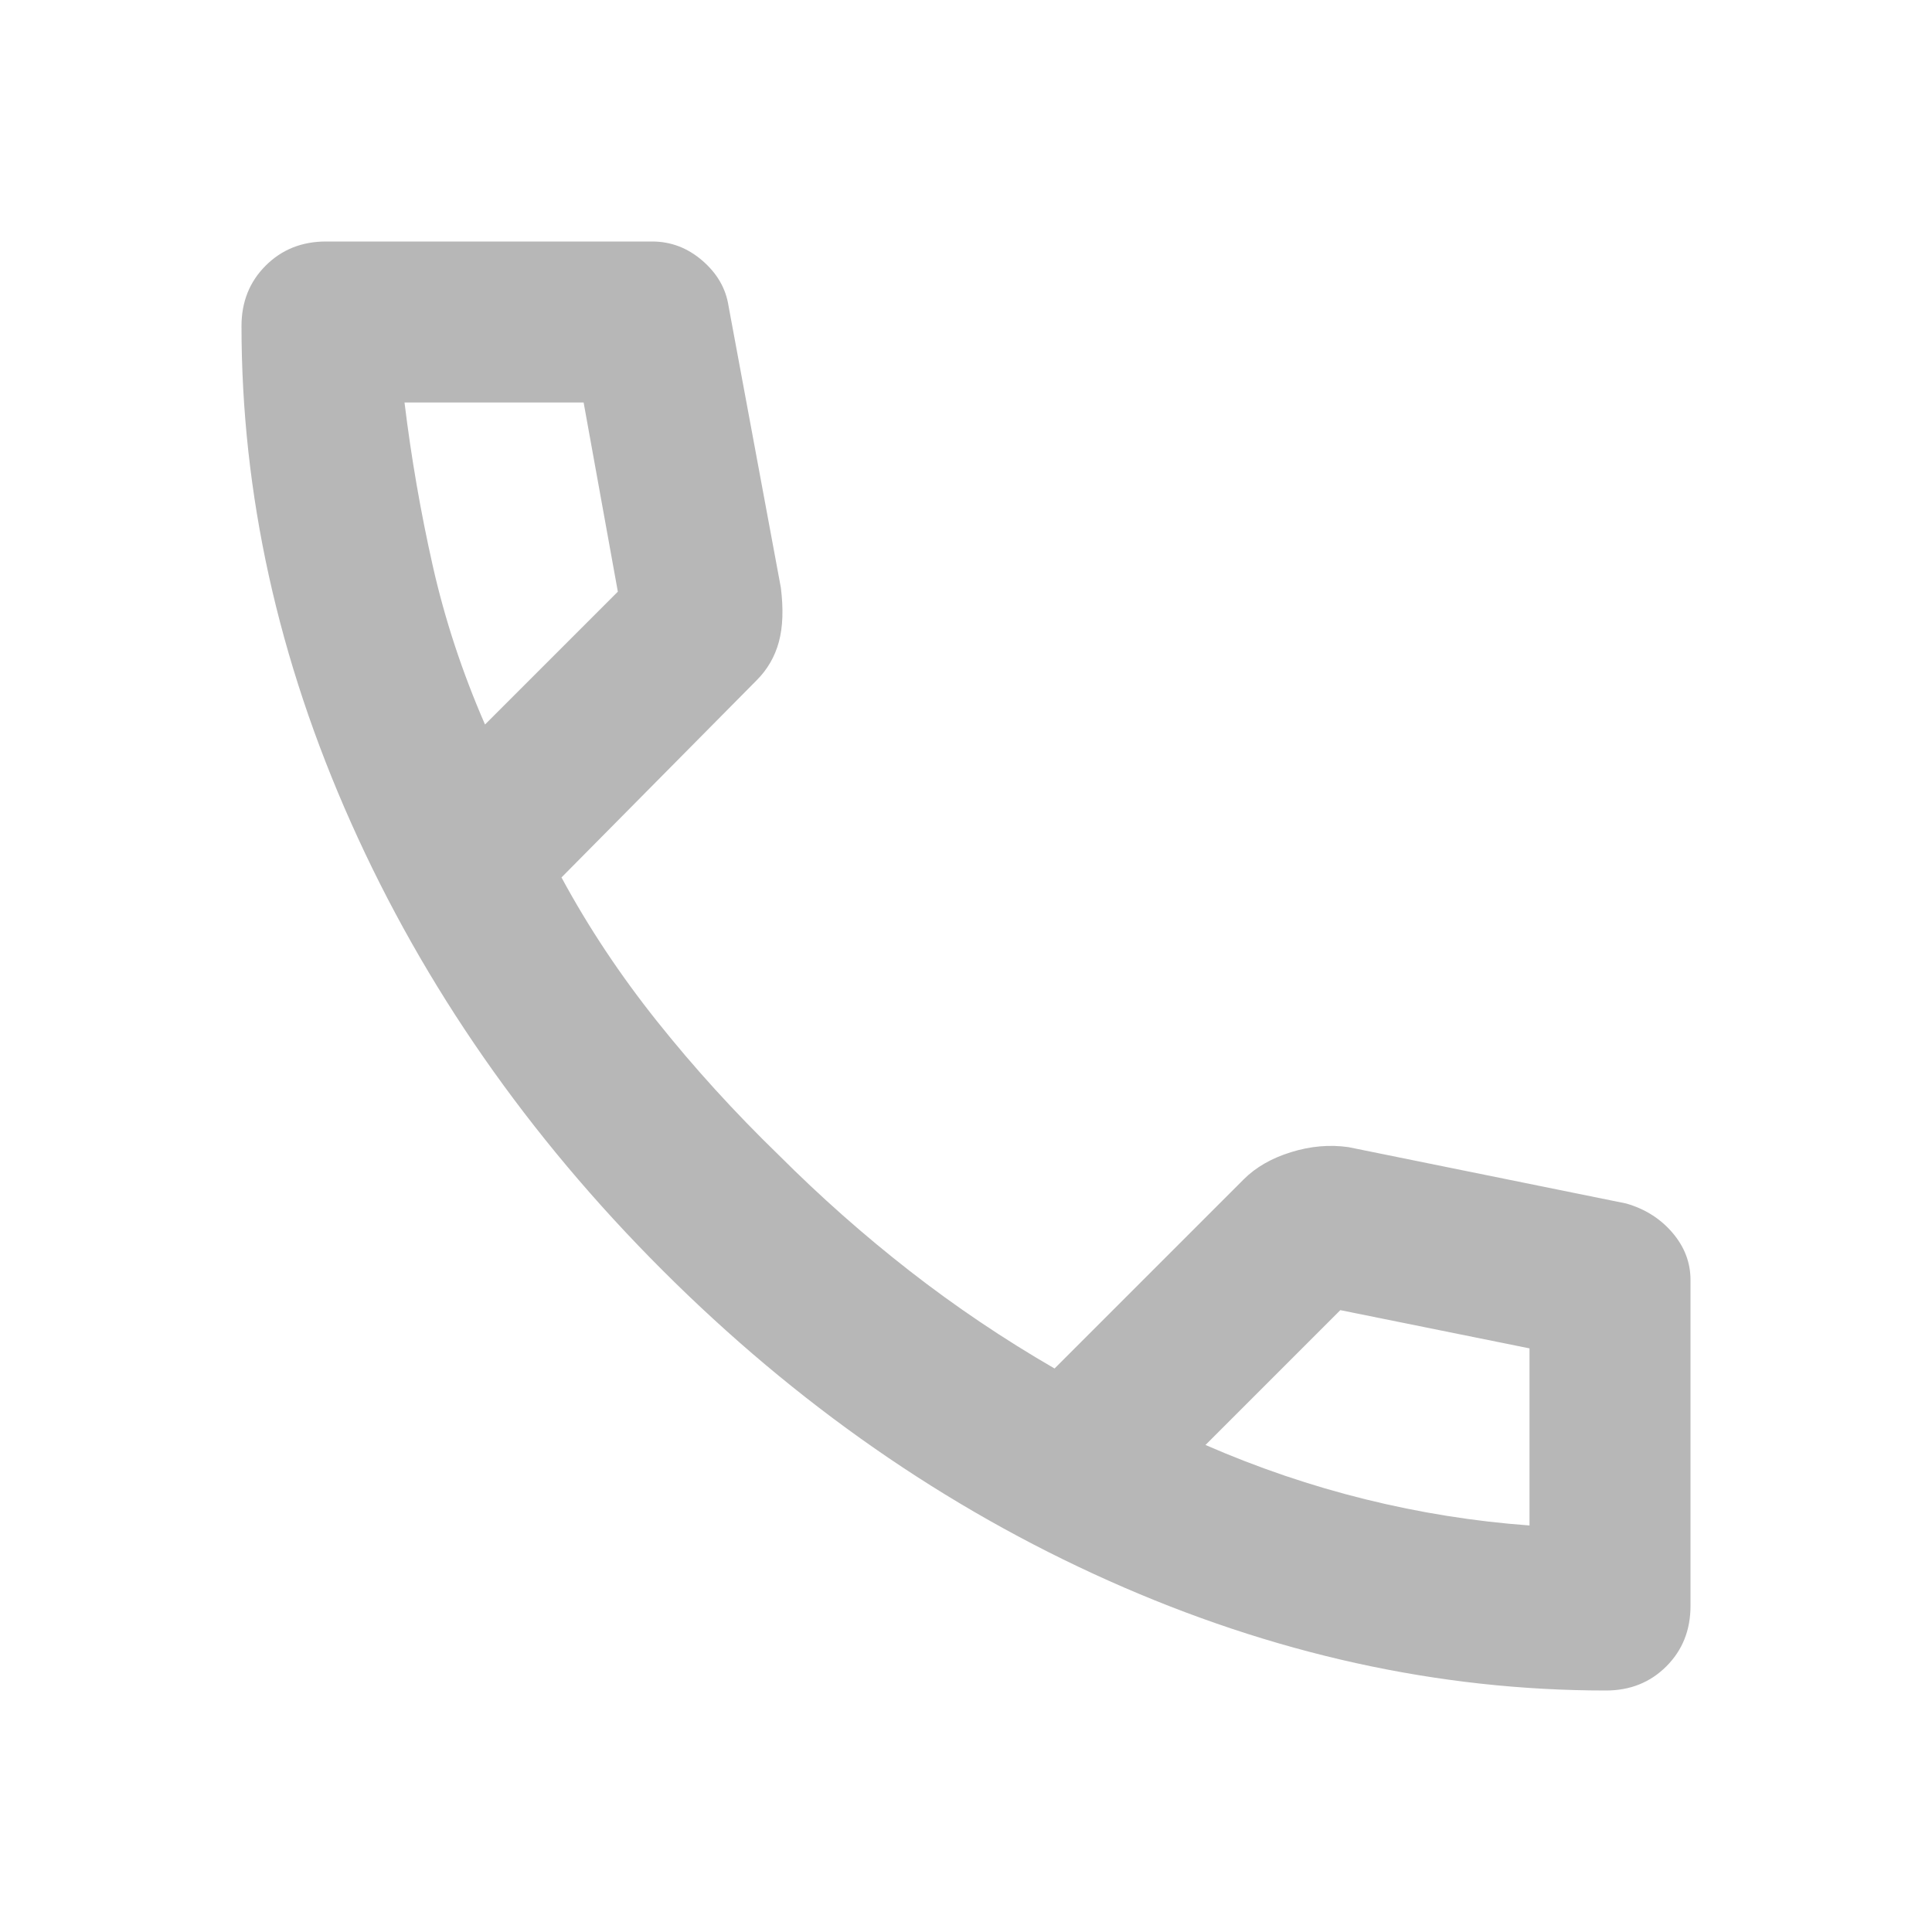
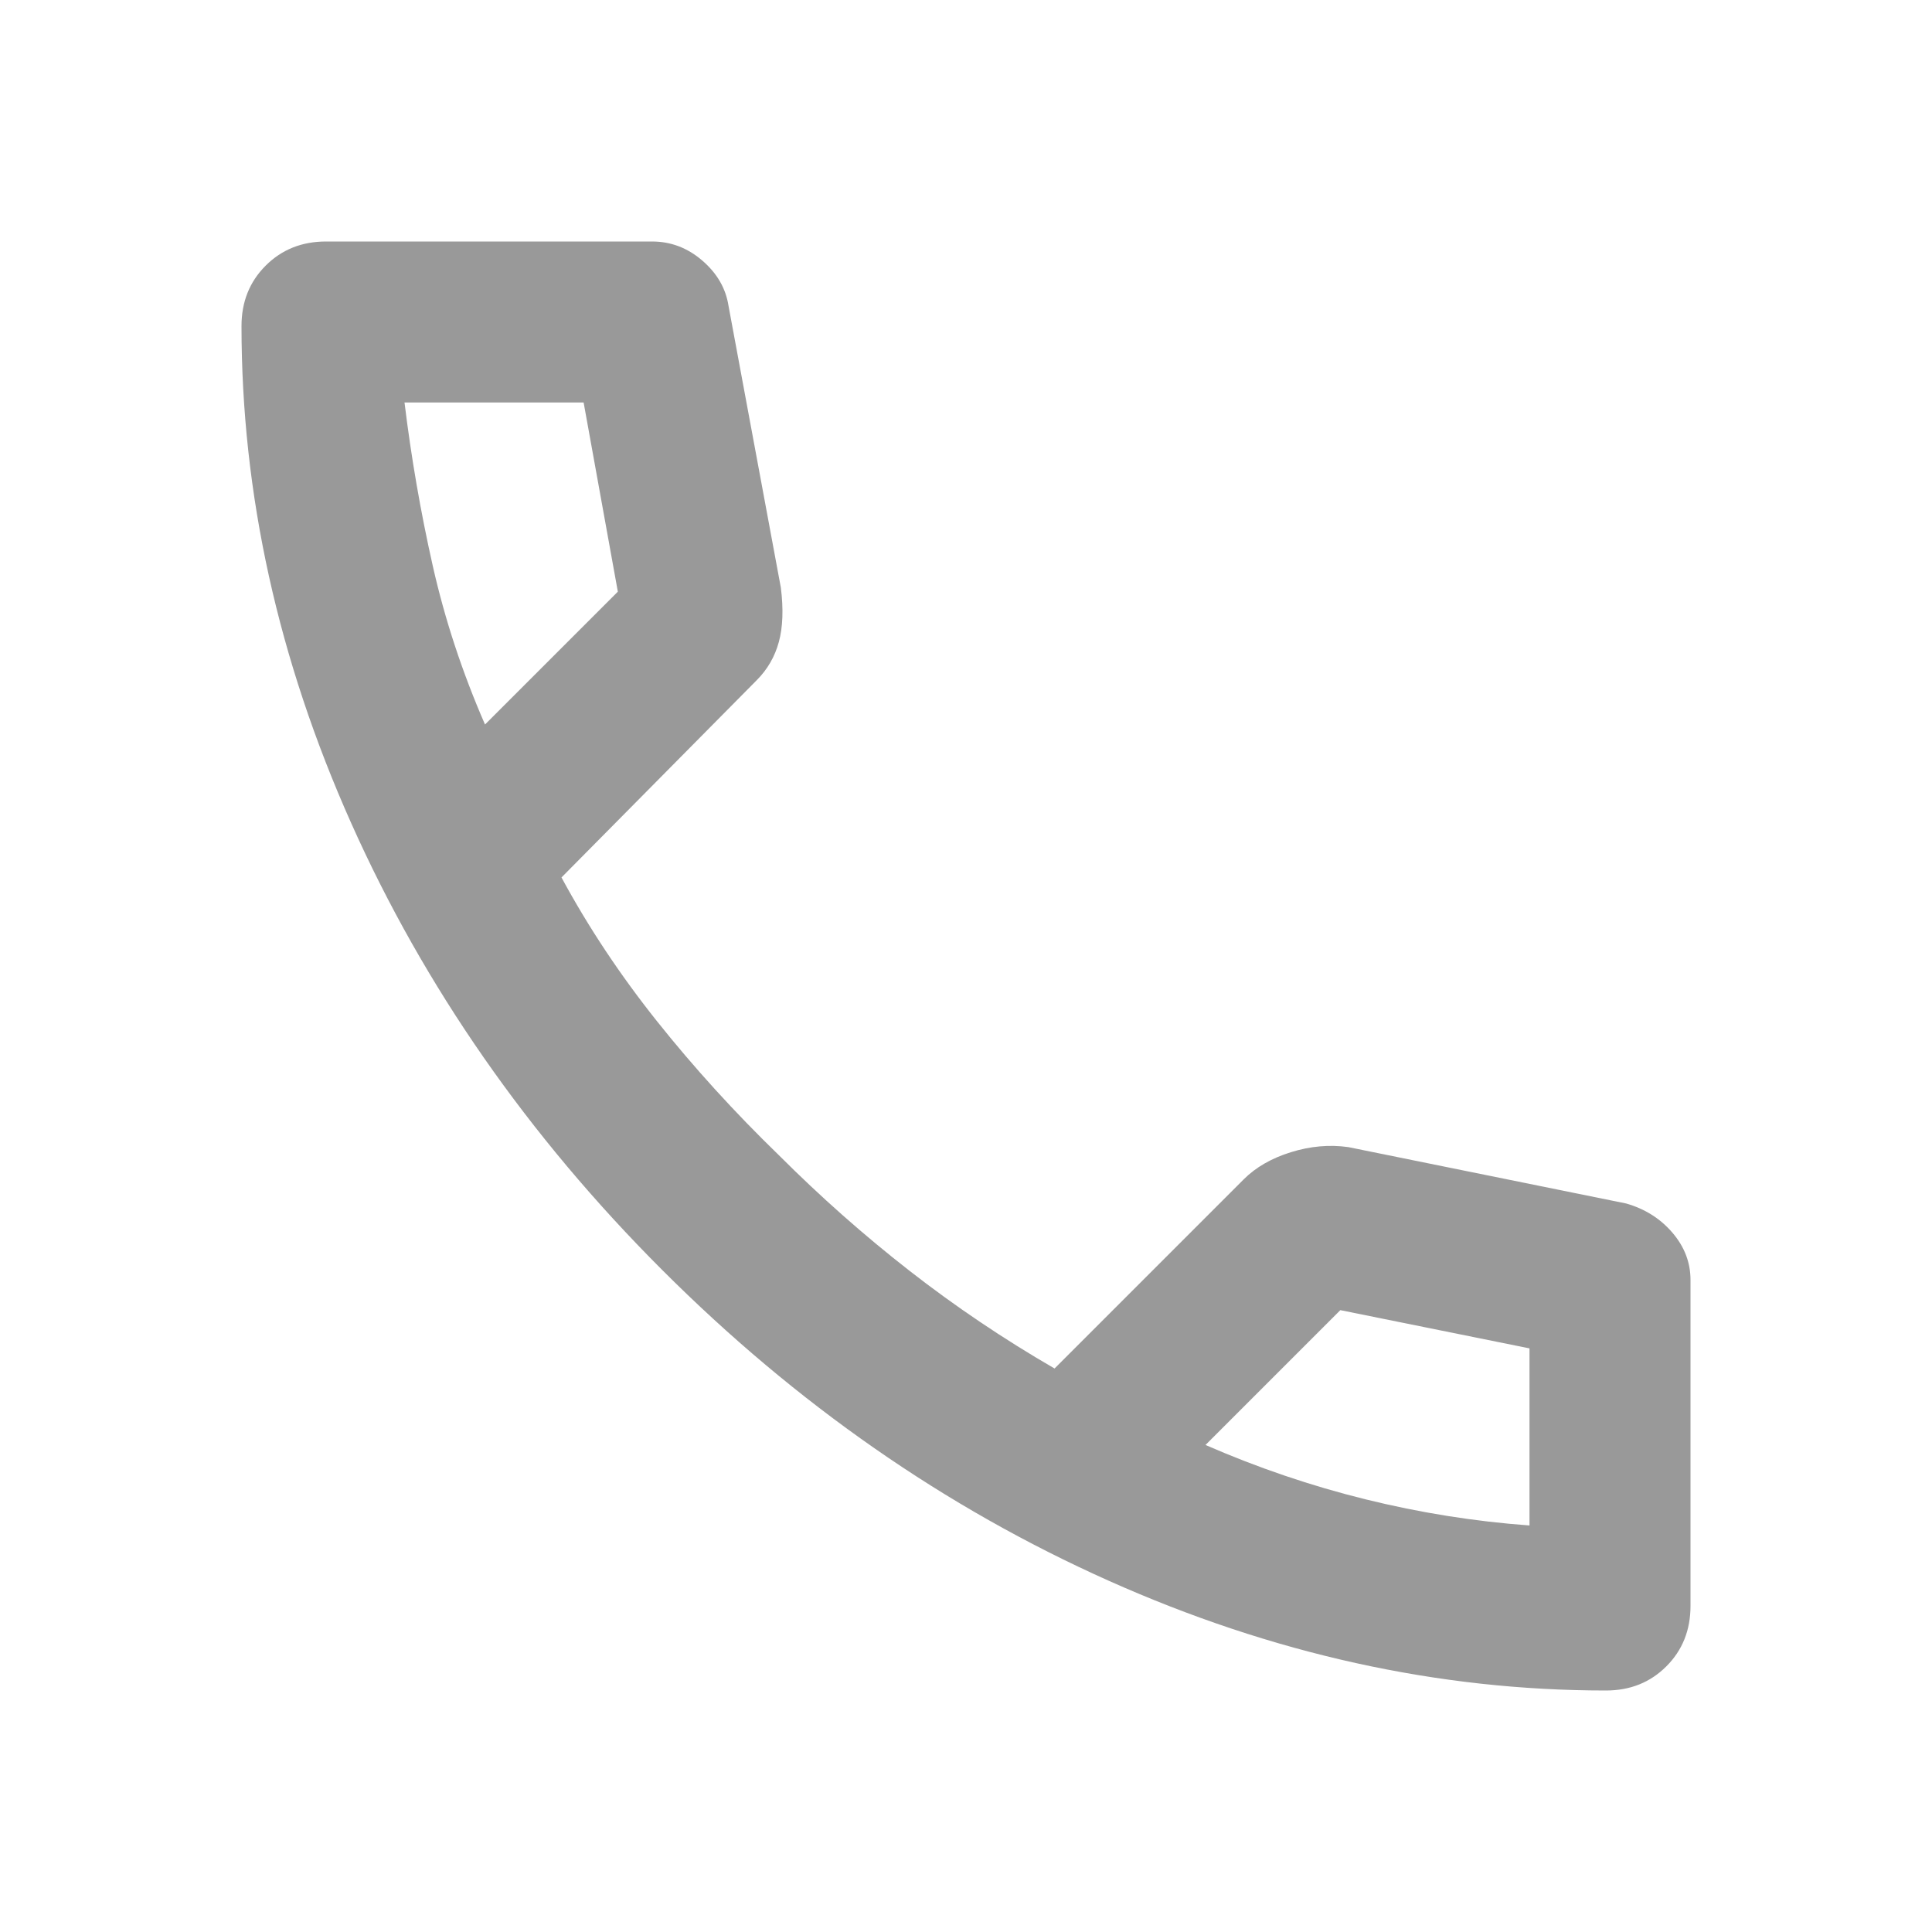
- <svg xmlns="http://www.w3.org/2000/svg" height="24px" viewBox="0 -960 960 960" width="24px" fill="#B7B7B7">
+ <svg xmlns="http://www.w3.org/2000/svg" height="24px" viewBox="0 -960 960 960" width="24px" fill="#999999">
  <path d="M798-120q-125 0-247-54.5T329-329Q229-429 174.5-551T120-798q0-18 12-30t30-12h162q14 0 25 9.5t13 22.5l26 140q2 16-1 27t-11 19l-97 98q20 37 47.5 71.5T387-386q31 31 65 57.5t72 48.5l94-94q9-9 23.5-13.5T670-390l138 28q14 4 23 14.5t9 23.5v162q0 18-12 30t-30 12ZM241-600l66-66-17-94h-89q5 41 14 81t26 79Zm358 358q39 17 79.5 27t81.5 13v-88l-94-19-67 67ZM241-600Zm358 358Z" />
</svg>
